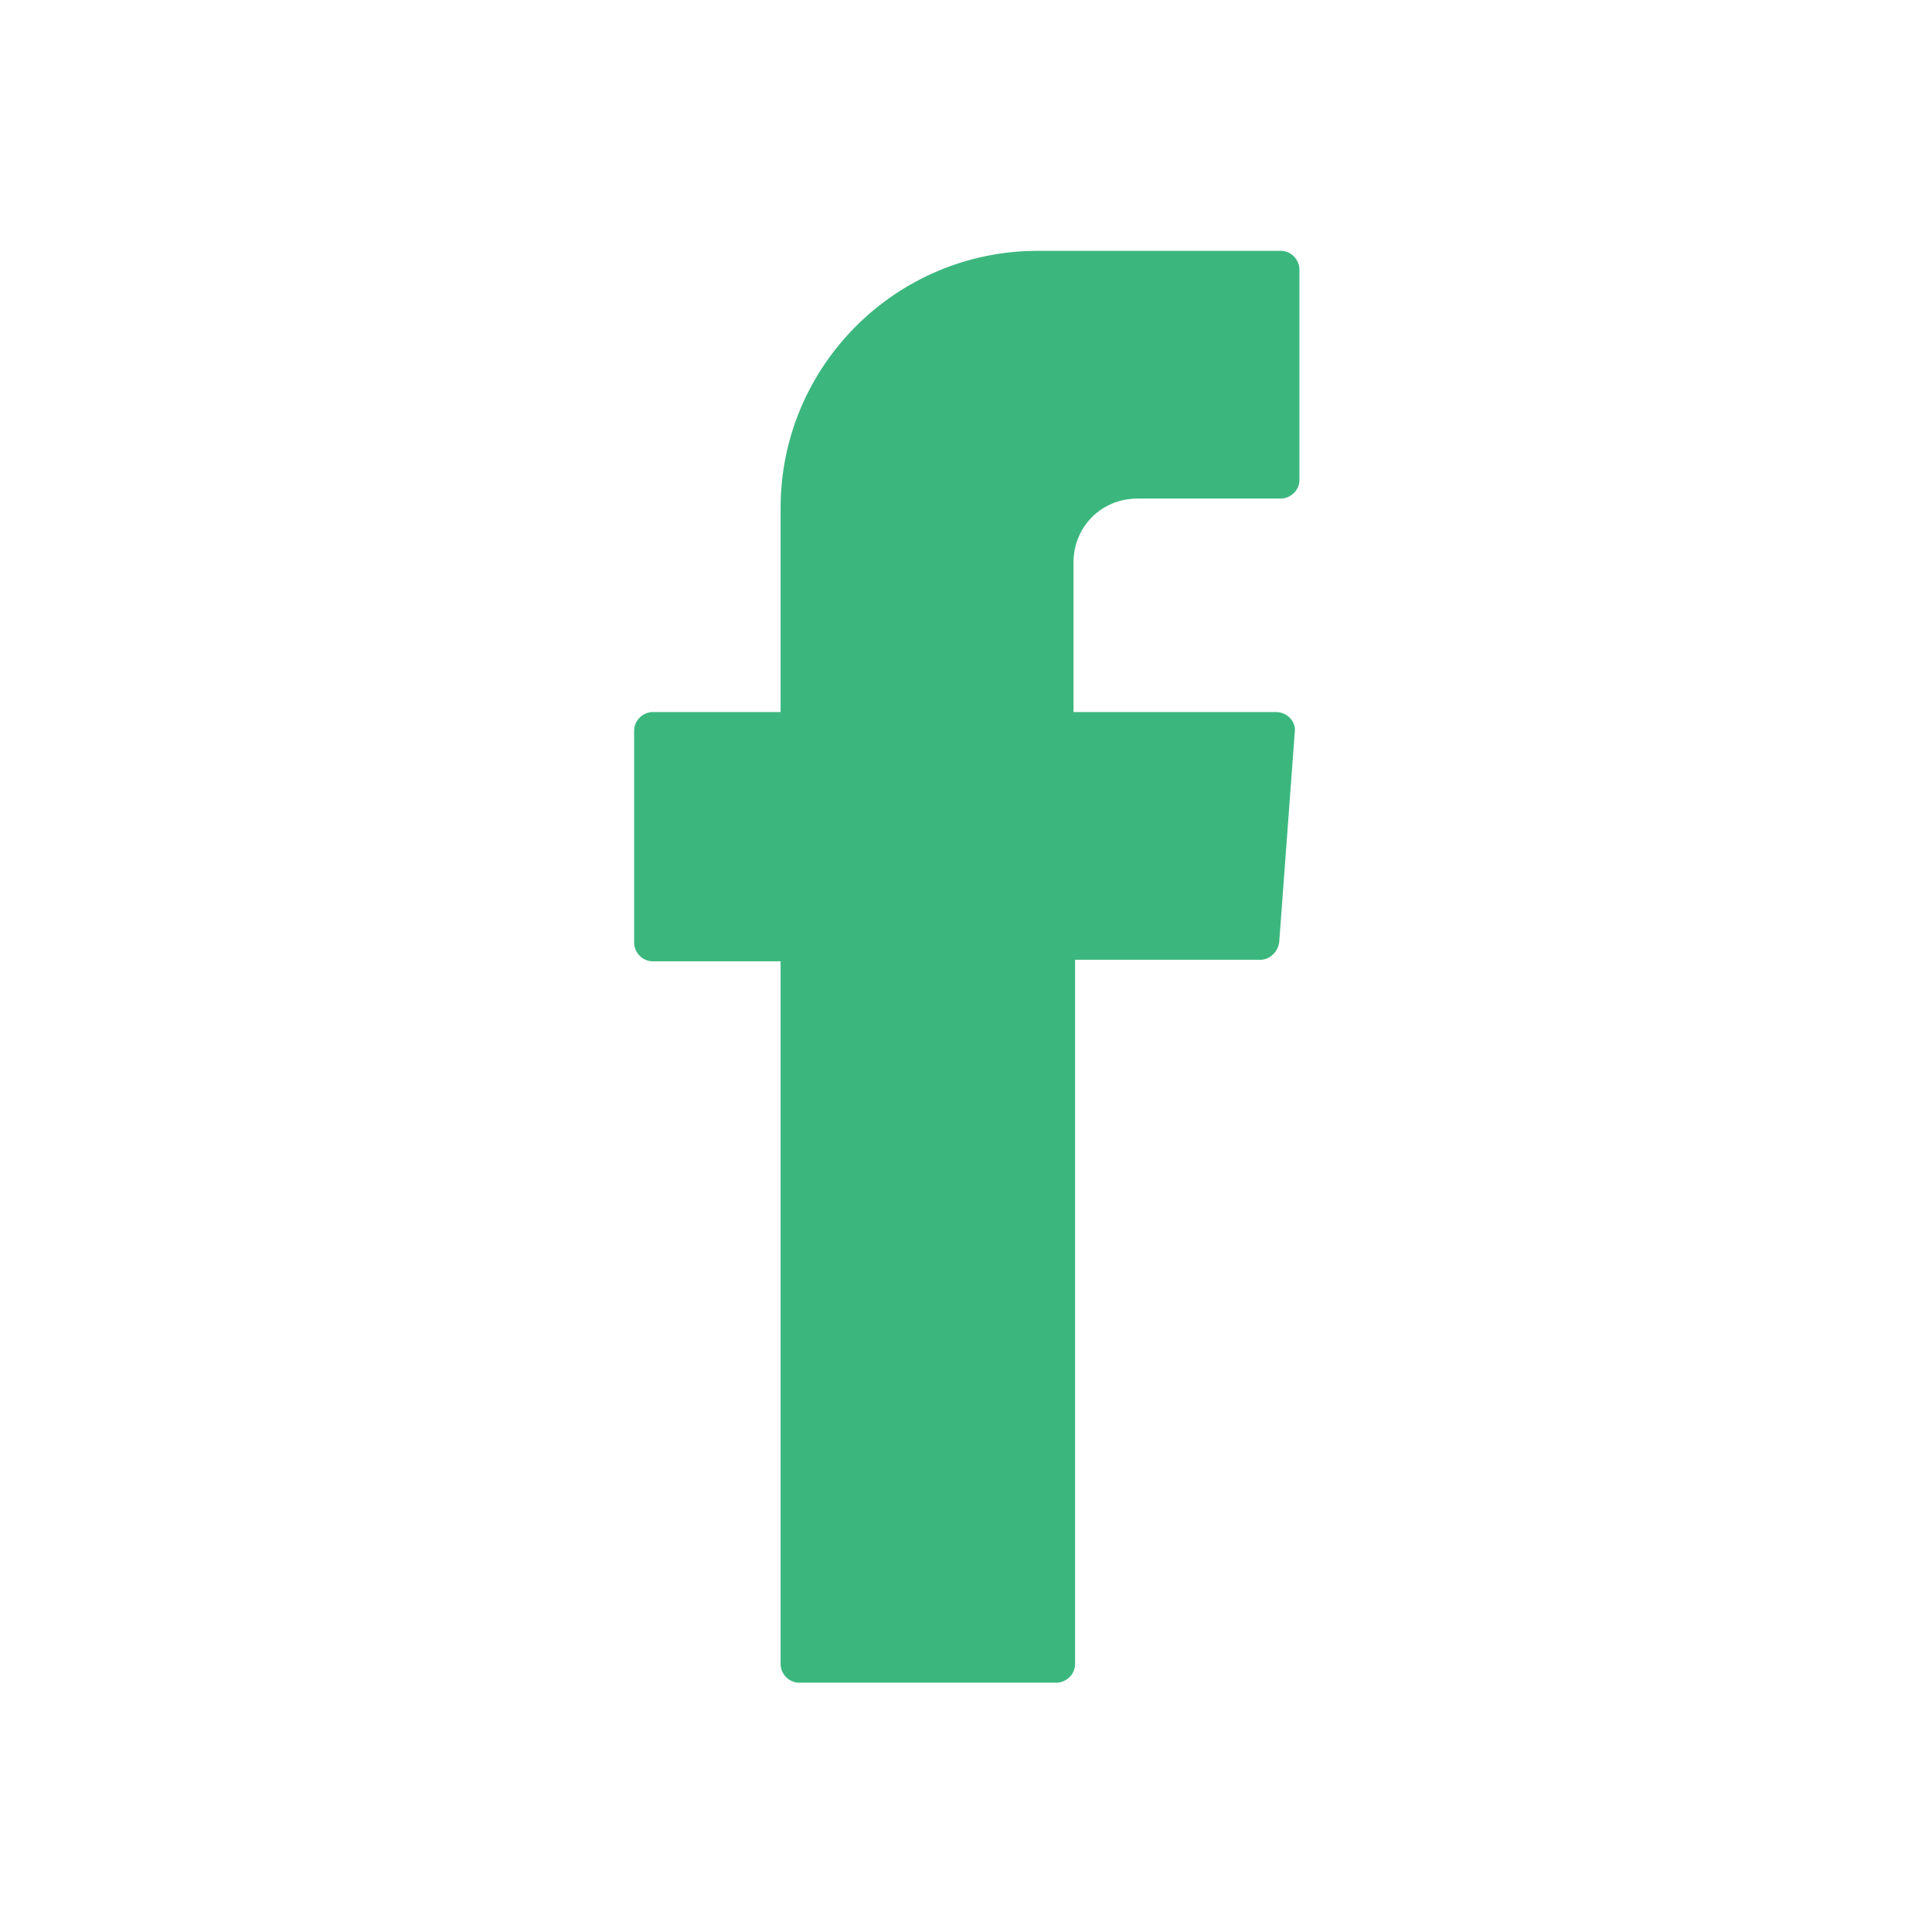
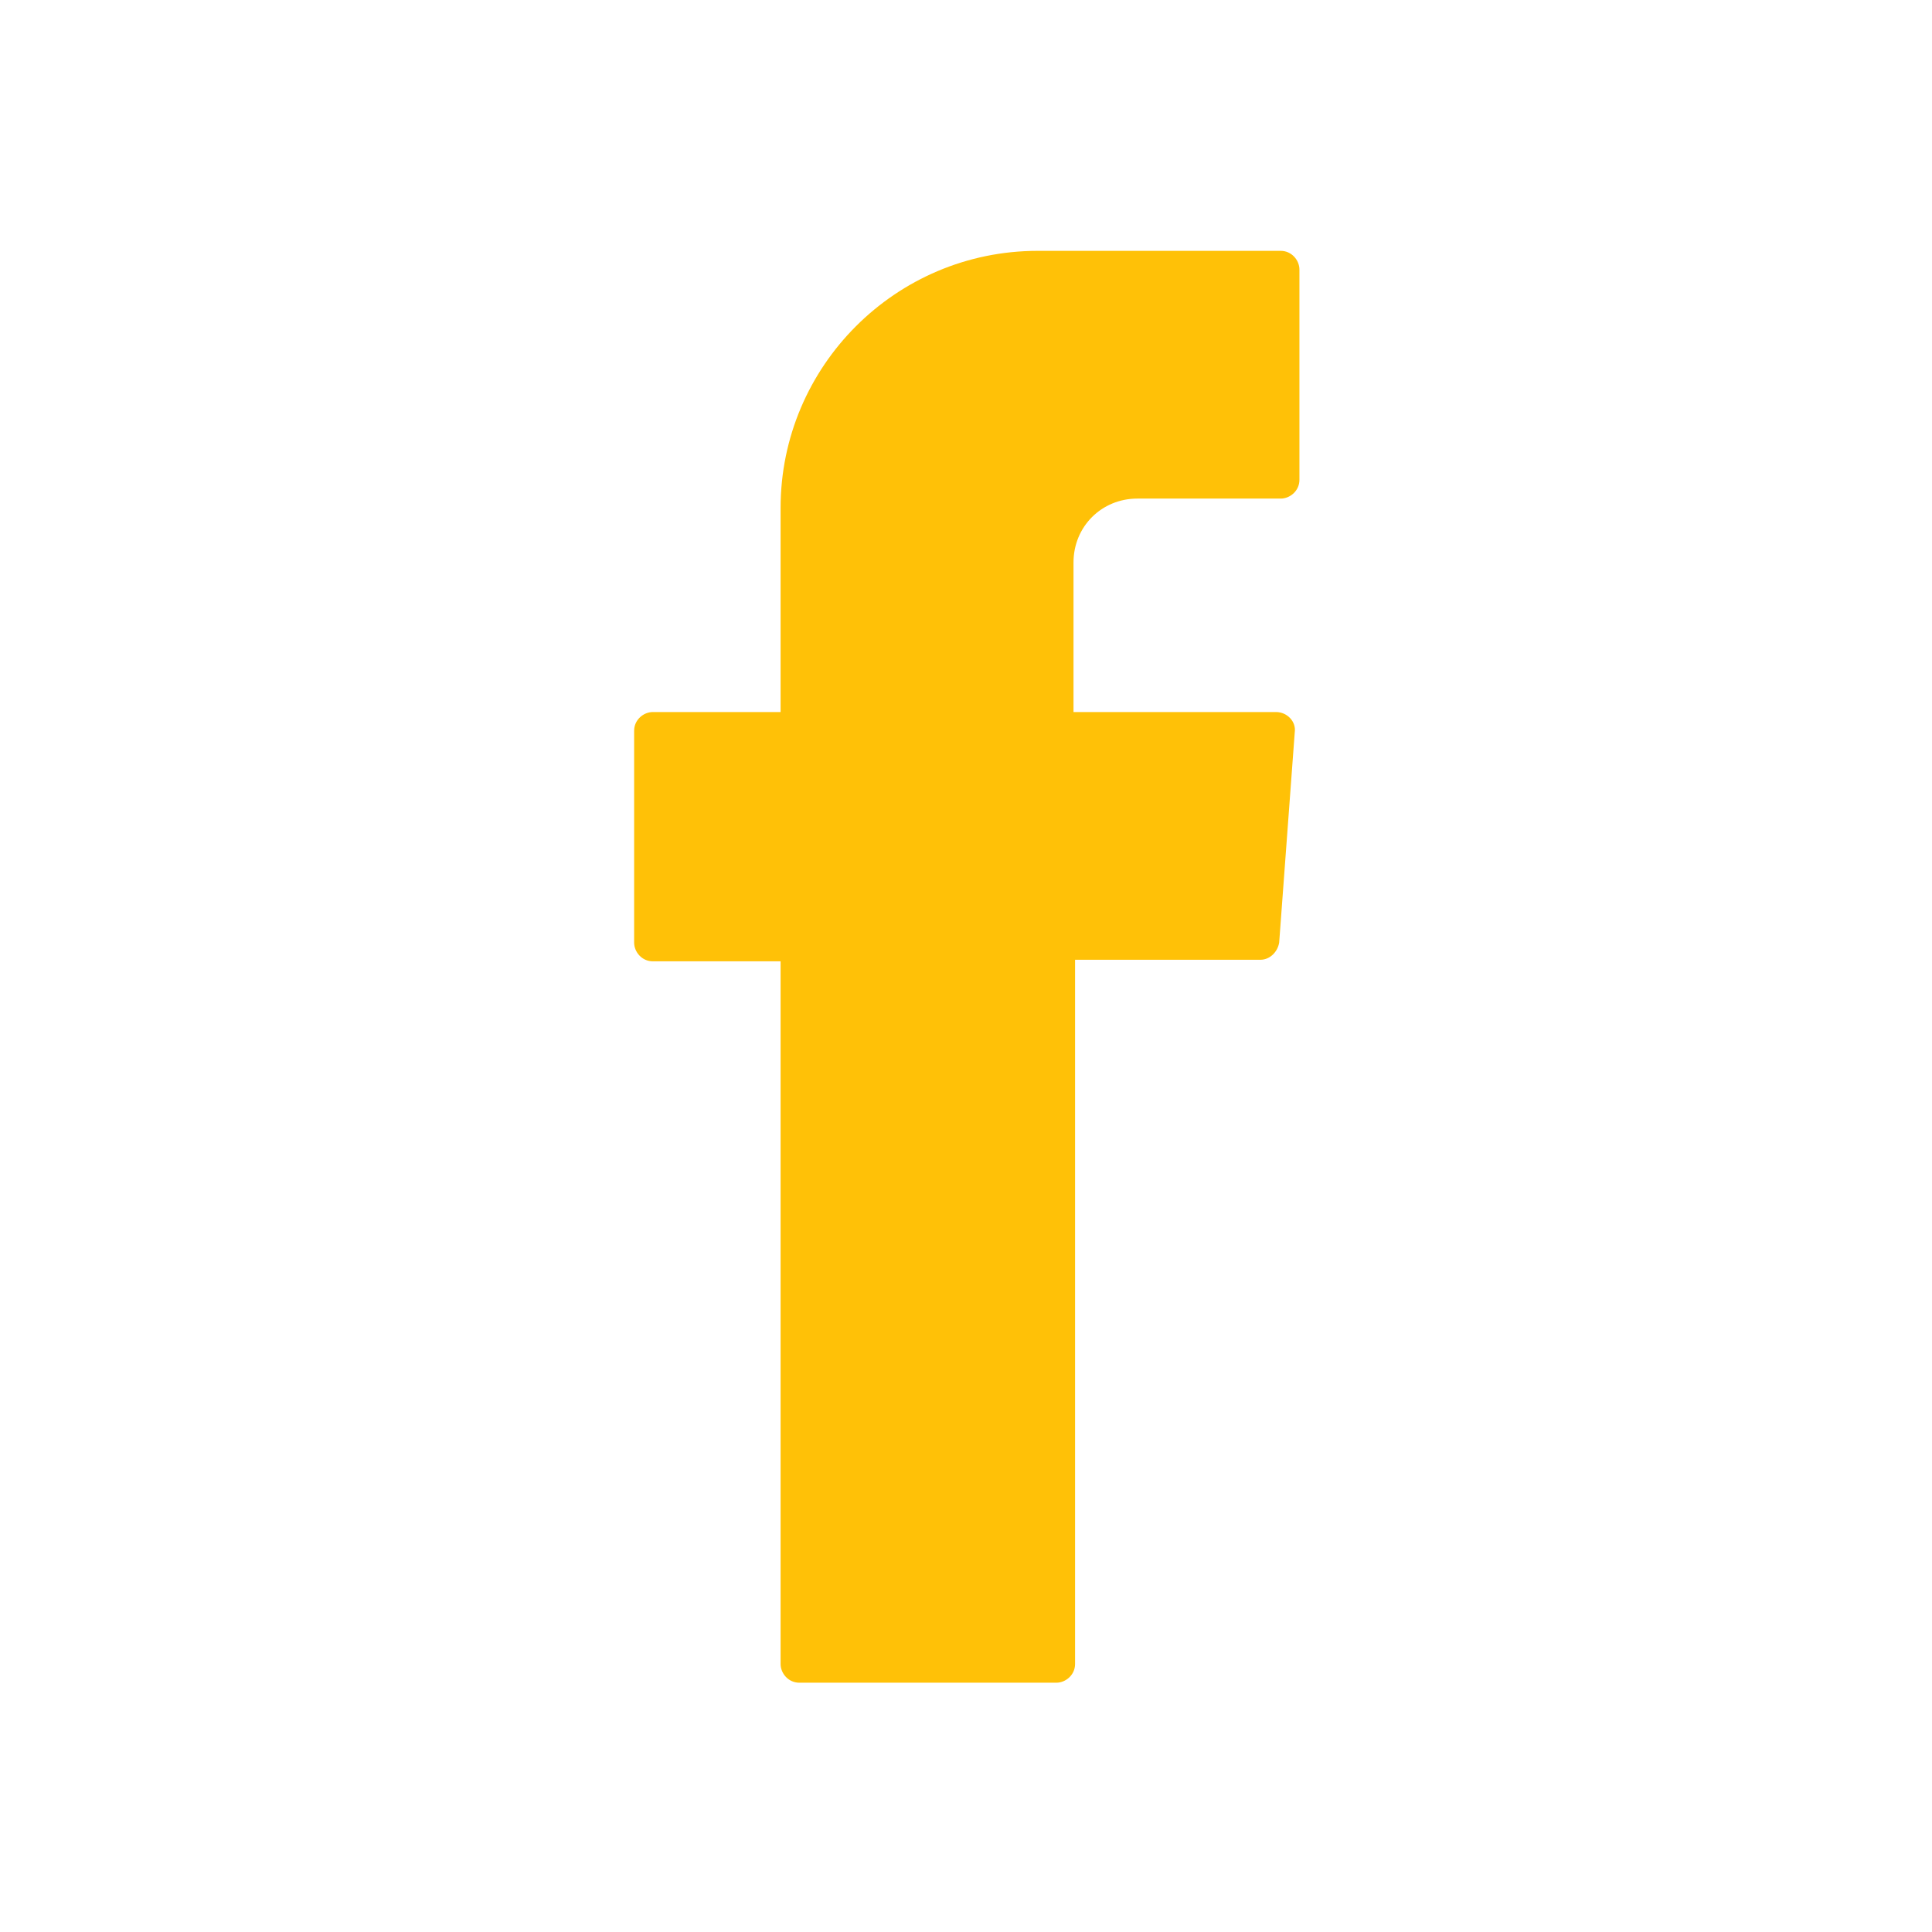
<svg xmlns="http://www.w3.org/2000/svg" enable-background="new 0 0 124 124" viewBox="0 0 124 124">
-   <path fill="#3BB77E" fill-rule="evenodd" d="M50.1,62.4v44.4c0,0.6,0.5,1.2,1.2,1.2h16.5c0.6,0,1.2-0.5,1.2-1.2V61.6h11.9    c0.6,0,1.1-0.5,1.2-1.1L83.1,47c0.1-0.7-0.5-1.3-1.2-1.3H68.9v-9.6c0-2.3,1.8-4.1,4.1-4.1h9.2c0.6,0,1.2-0.5,1.2-1.2V17.3    c0-0.6-0.5-1.2-1.2-1.2H66.6c-9.1,0-16.5,7.4-16.5,16.5v13.1h-8.2c-0.6,0-1.2,0.5-1.2,1.2v13.6c0,0.6,0.5,1.2,1.2,1.2h8.2V62.4z" clip-rule="evenodd" />
+   <path fill="#ffc107" fill-rule="evenodd" d="M50.1,62.4v44.4c0,0.6,0.5,1.2,1.2,1.2h16.5c0.6,0,1.2-0.5,1.2-1.2V61.6h11.9    c0.6,0,1.1-0.5,1.2-1.1L83.1,47c0.1-0.7-0.5-1.3-1.2-1.3H68.9v-9.6c0-2.3,1.8-4.1,4.1-4.1h9.2c0.6,0,1.2-0.5,1.2-1.2V17.3    c0-0.6-0.5-1.2-1.2-1.2H66.6c-9.1,0-16.5,7.4-16.5,16.5v13.1h-8.2c-0.6,0-1.2,0.5-1.2,1.2v13.6c0,0.6,0.5,1.2,1.2,1.2h8.2V62.4z" clip-rule="evenodd" />
</svg>
